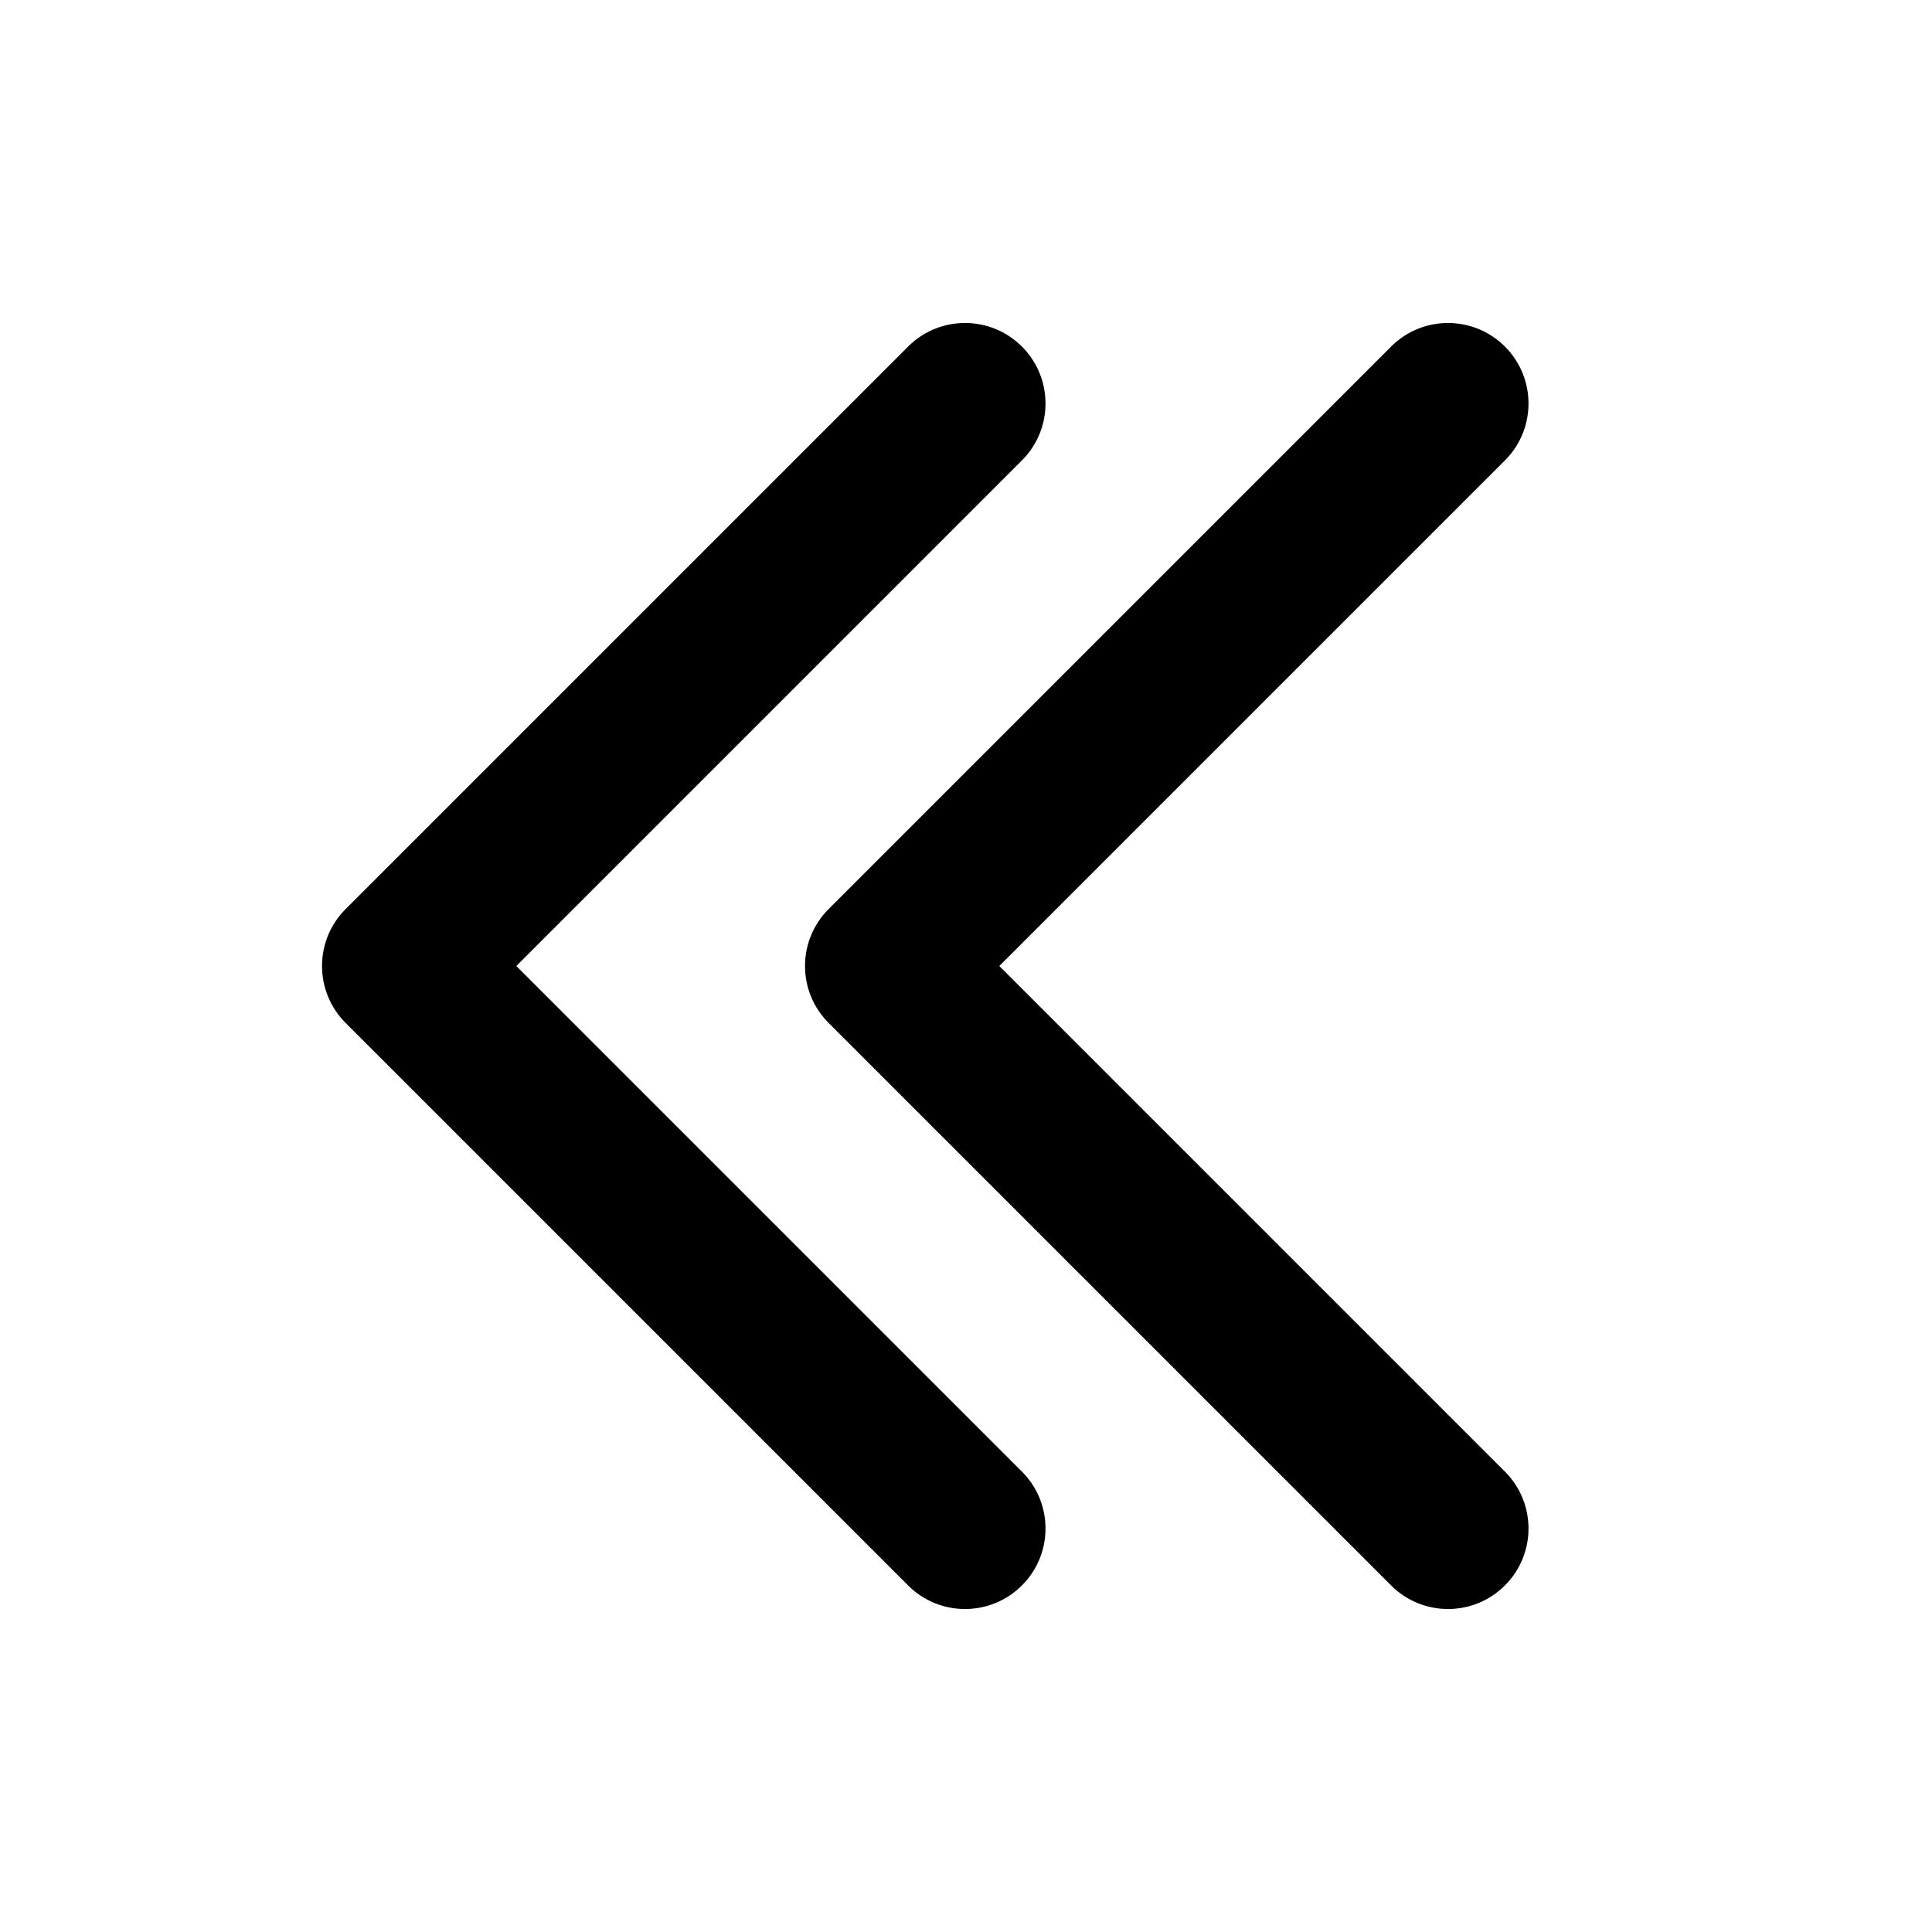
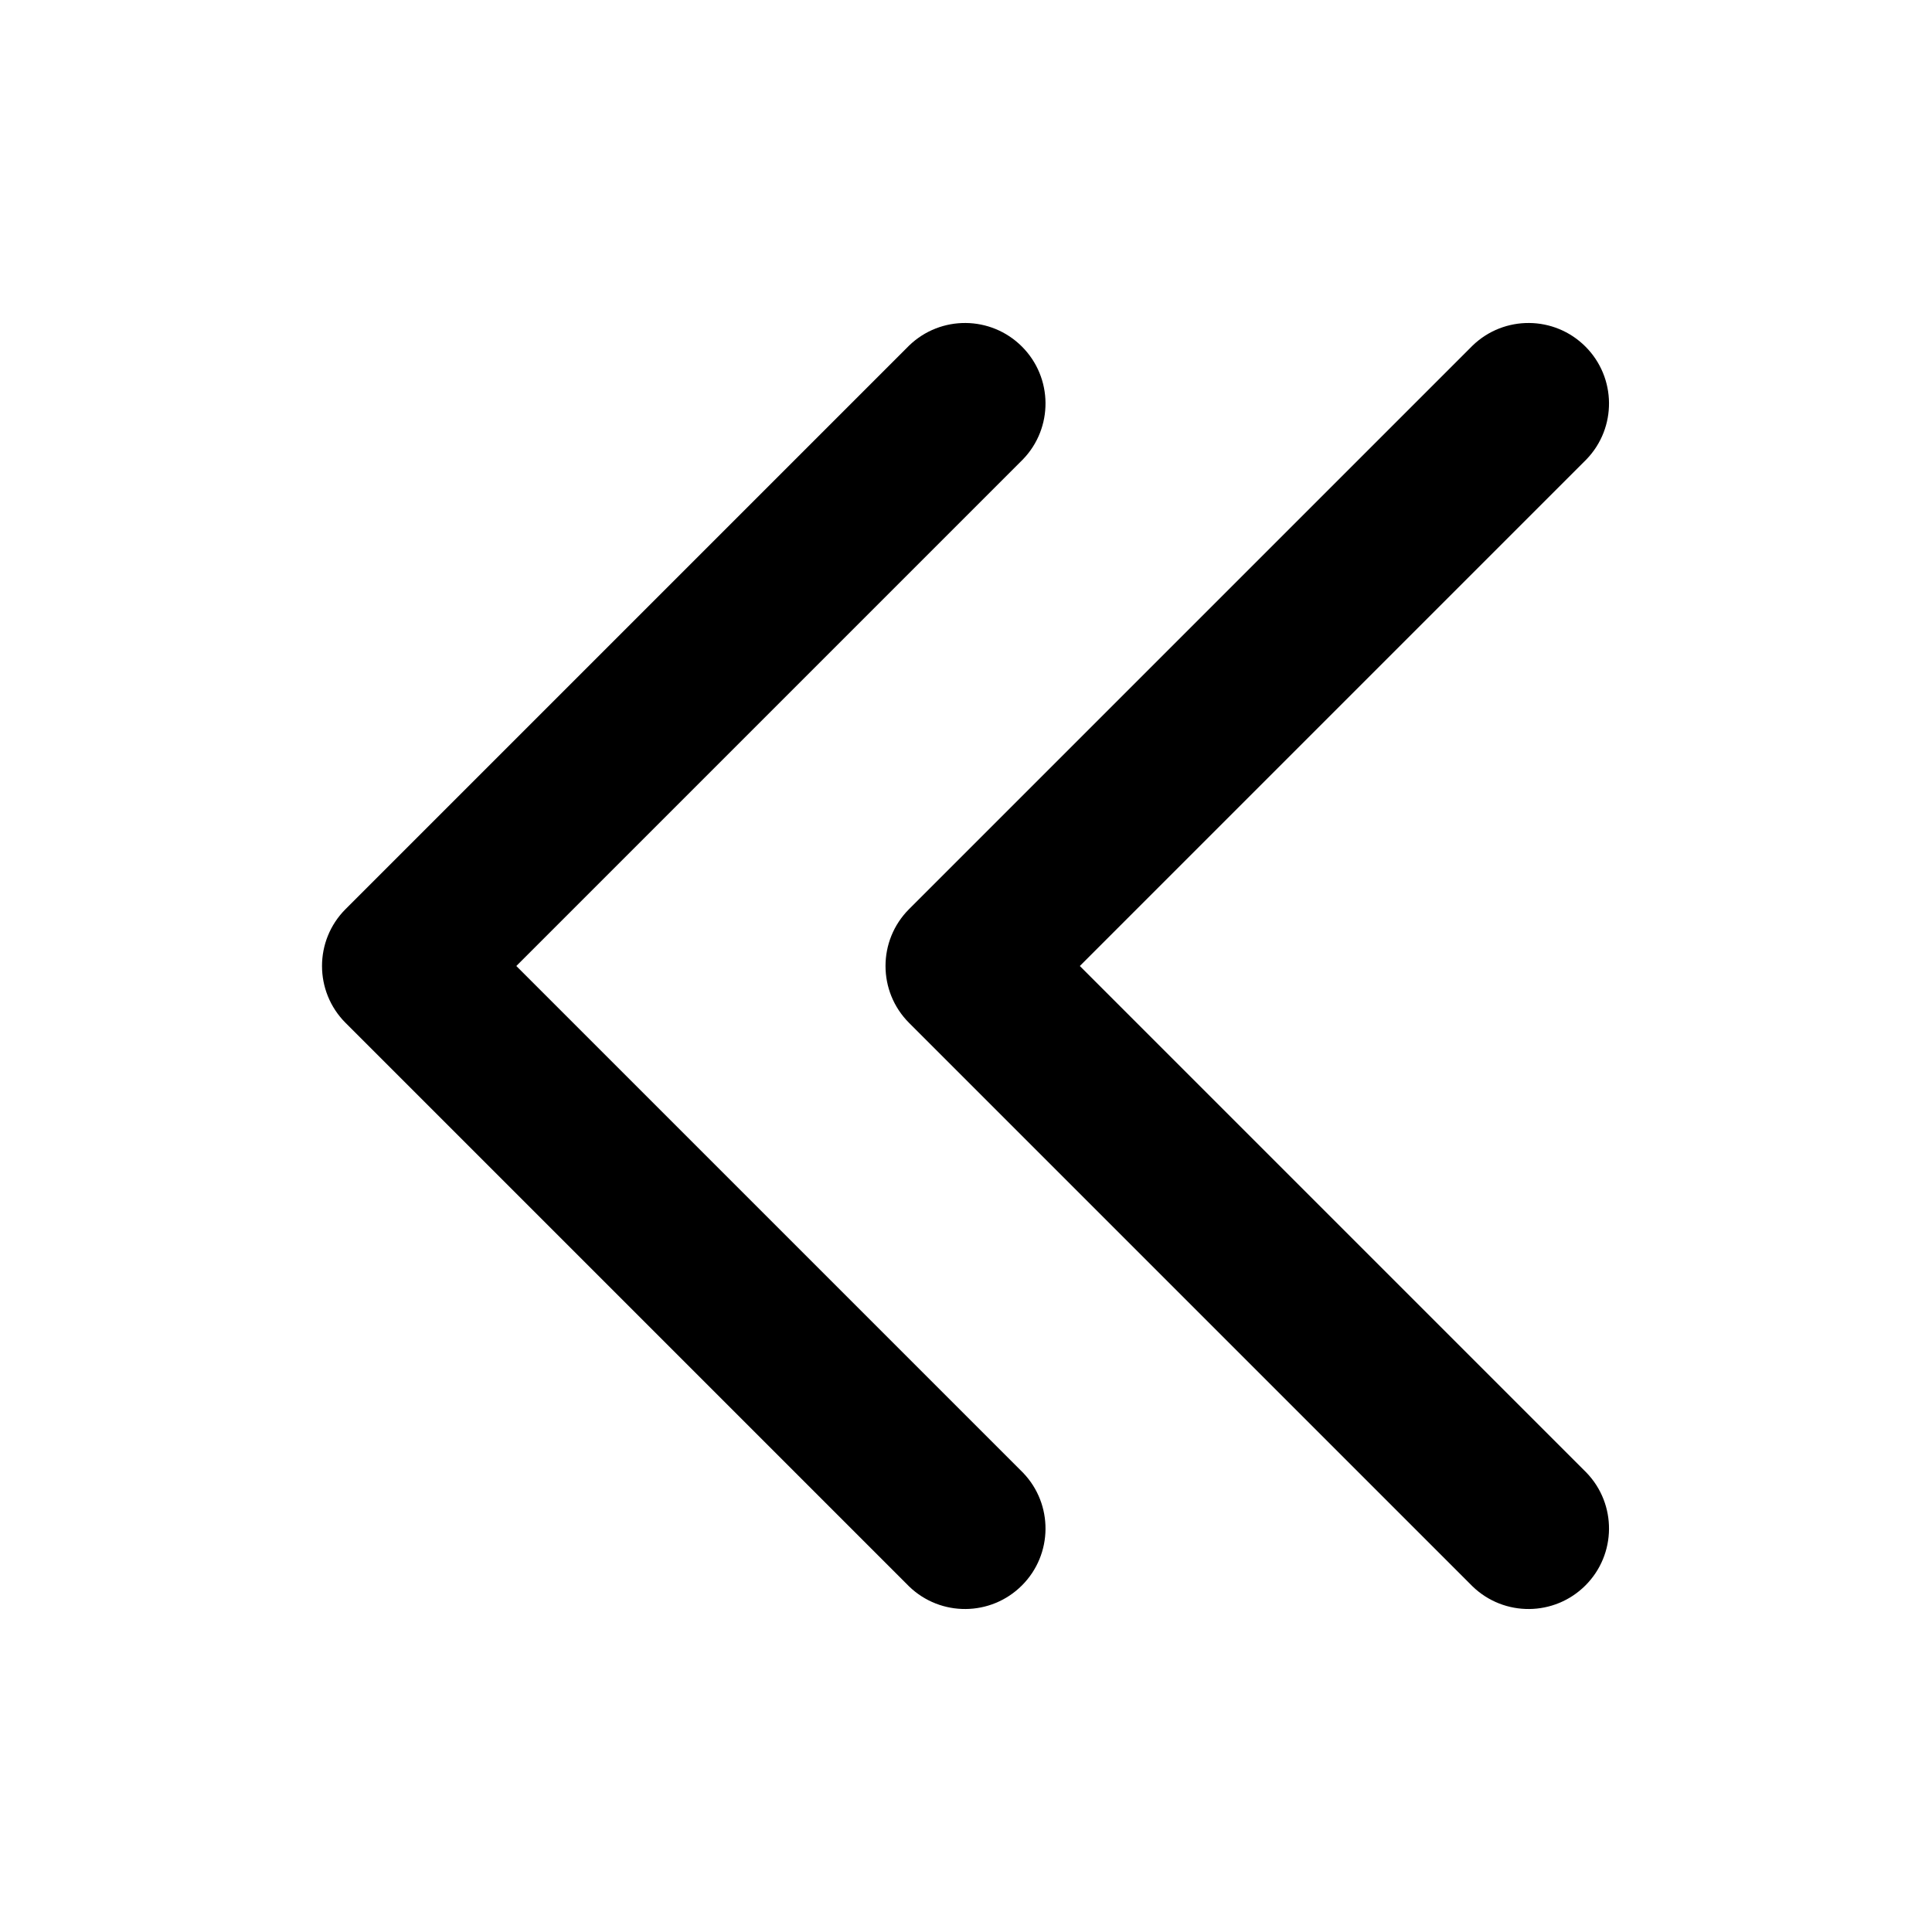
<svg xmlns="http://www.w3.org/2000/svg" width="24" height="24" fill="none">
-   <path fill-rule="evenodd" clip-rule="evenodd" d="M12.707 5.707a1 1 0 0 0-1.414-1.414l-7 7a1 1 0 0 0 0 1.414l7 7a1 1 0 0 0 1.414-1.414L6.414 12l6.293-6.293zm6 0a1 1 0 0 0-1.414-1.414l-7 7a1 1 0 0 0 0 1.414l7 7a1 1 0 0 0 1.414-1.414L12.414 12l6.293-6.293z" fill="#000" />
+   <path fill-rule="evenodd" clip-rule="evenodd" d="M12.707 5.707a1 1 0 0 0-1.414-1.414l-7 7a1 1 0 0 0 0 1.414l7 7a1 1 0 0 0 1.414-1.414L6.414 12l6.293-6.293zm7 0a1 1 0 0 0-1.414-1.414l-7 7a1 1 0 0 0 0 1.414l7 7a1 1 0 0 0 1.414-1.414L13.414 12l6.293-6.293z" fill="#000" />
</svg>
